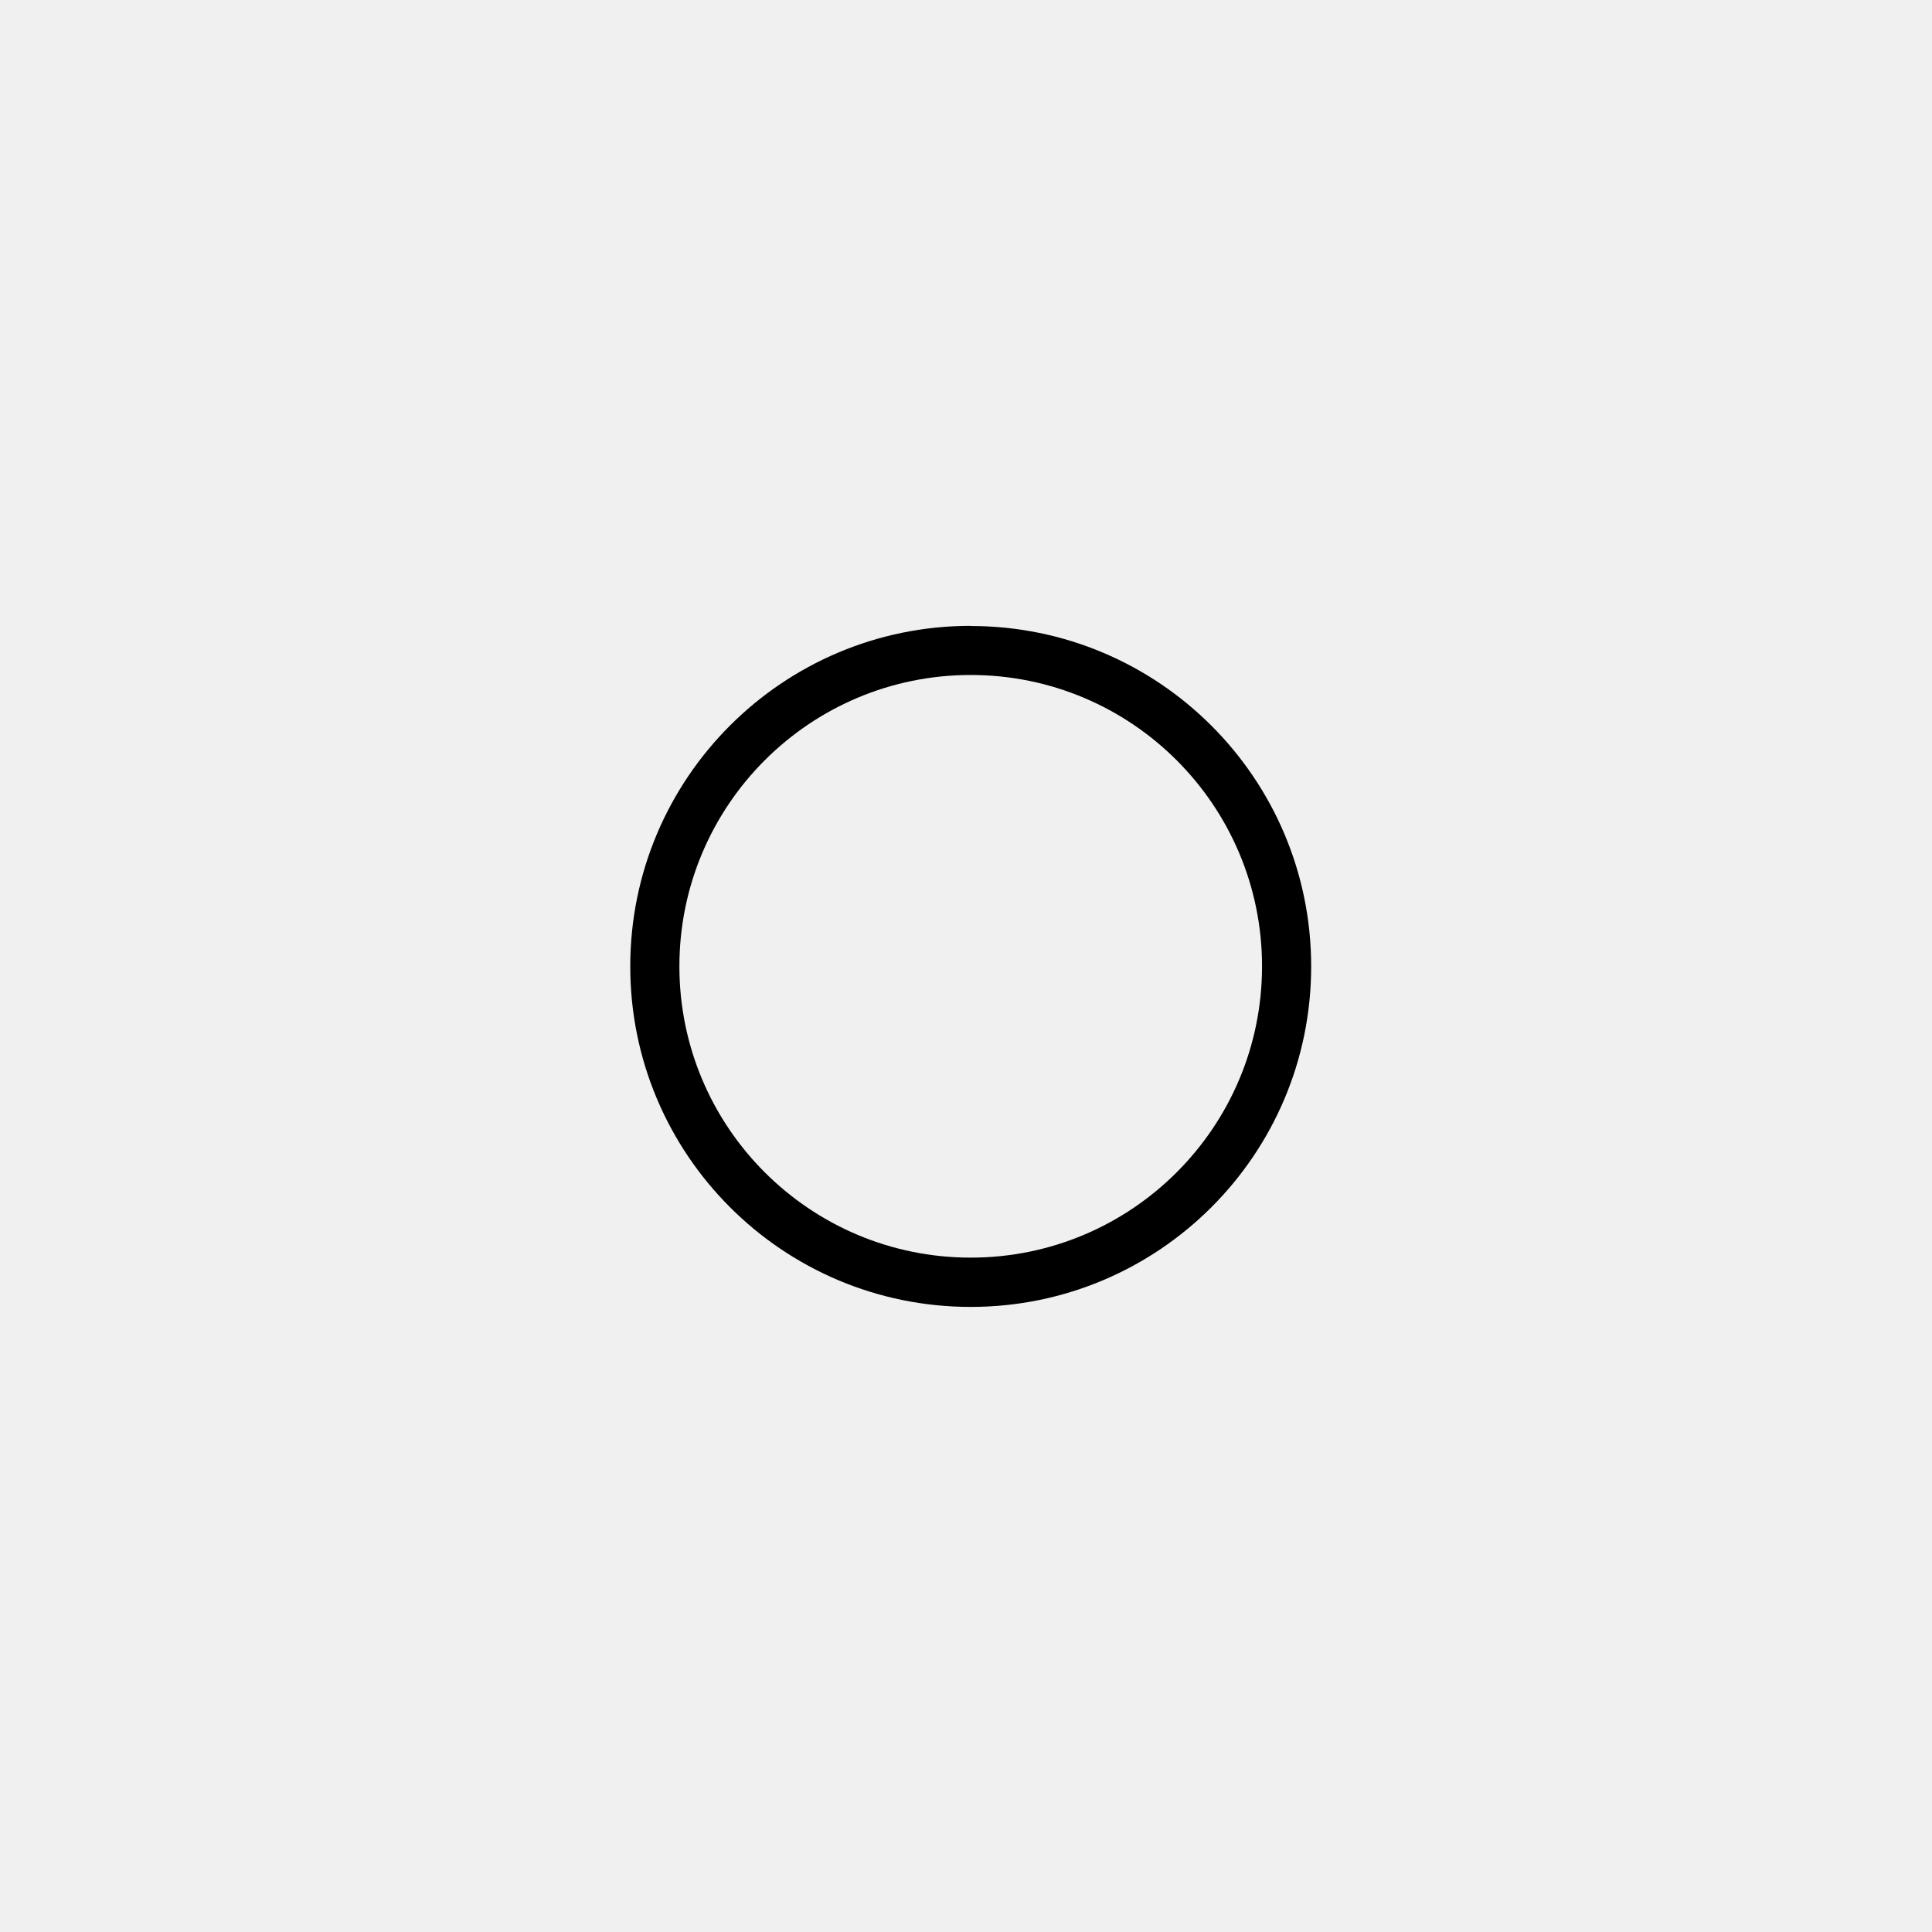
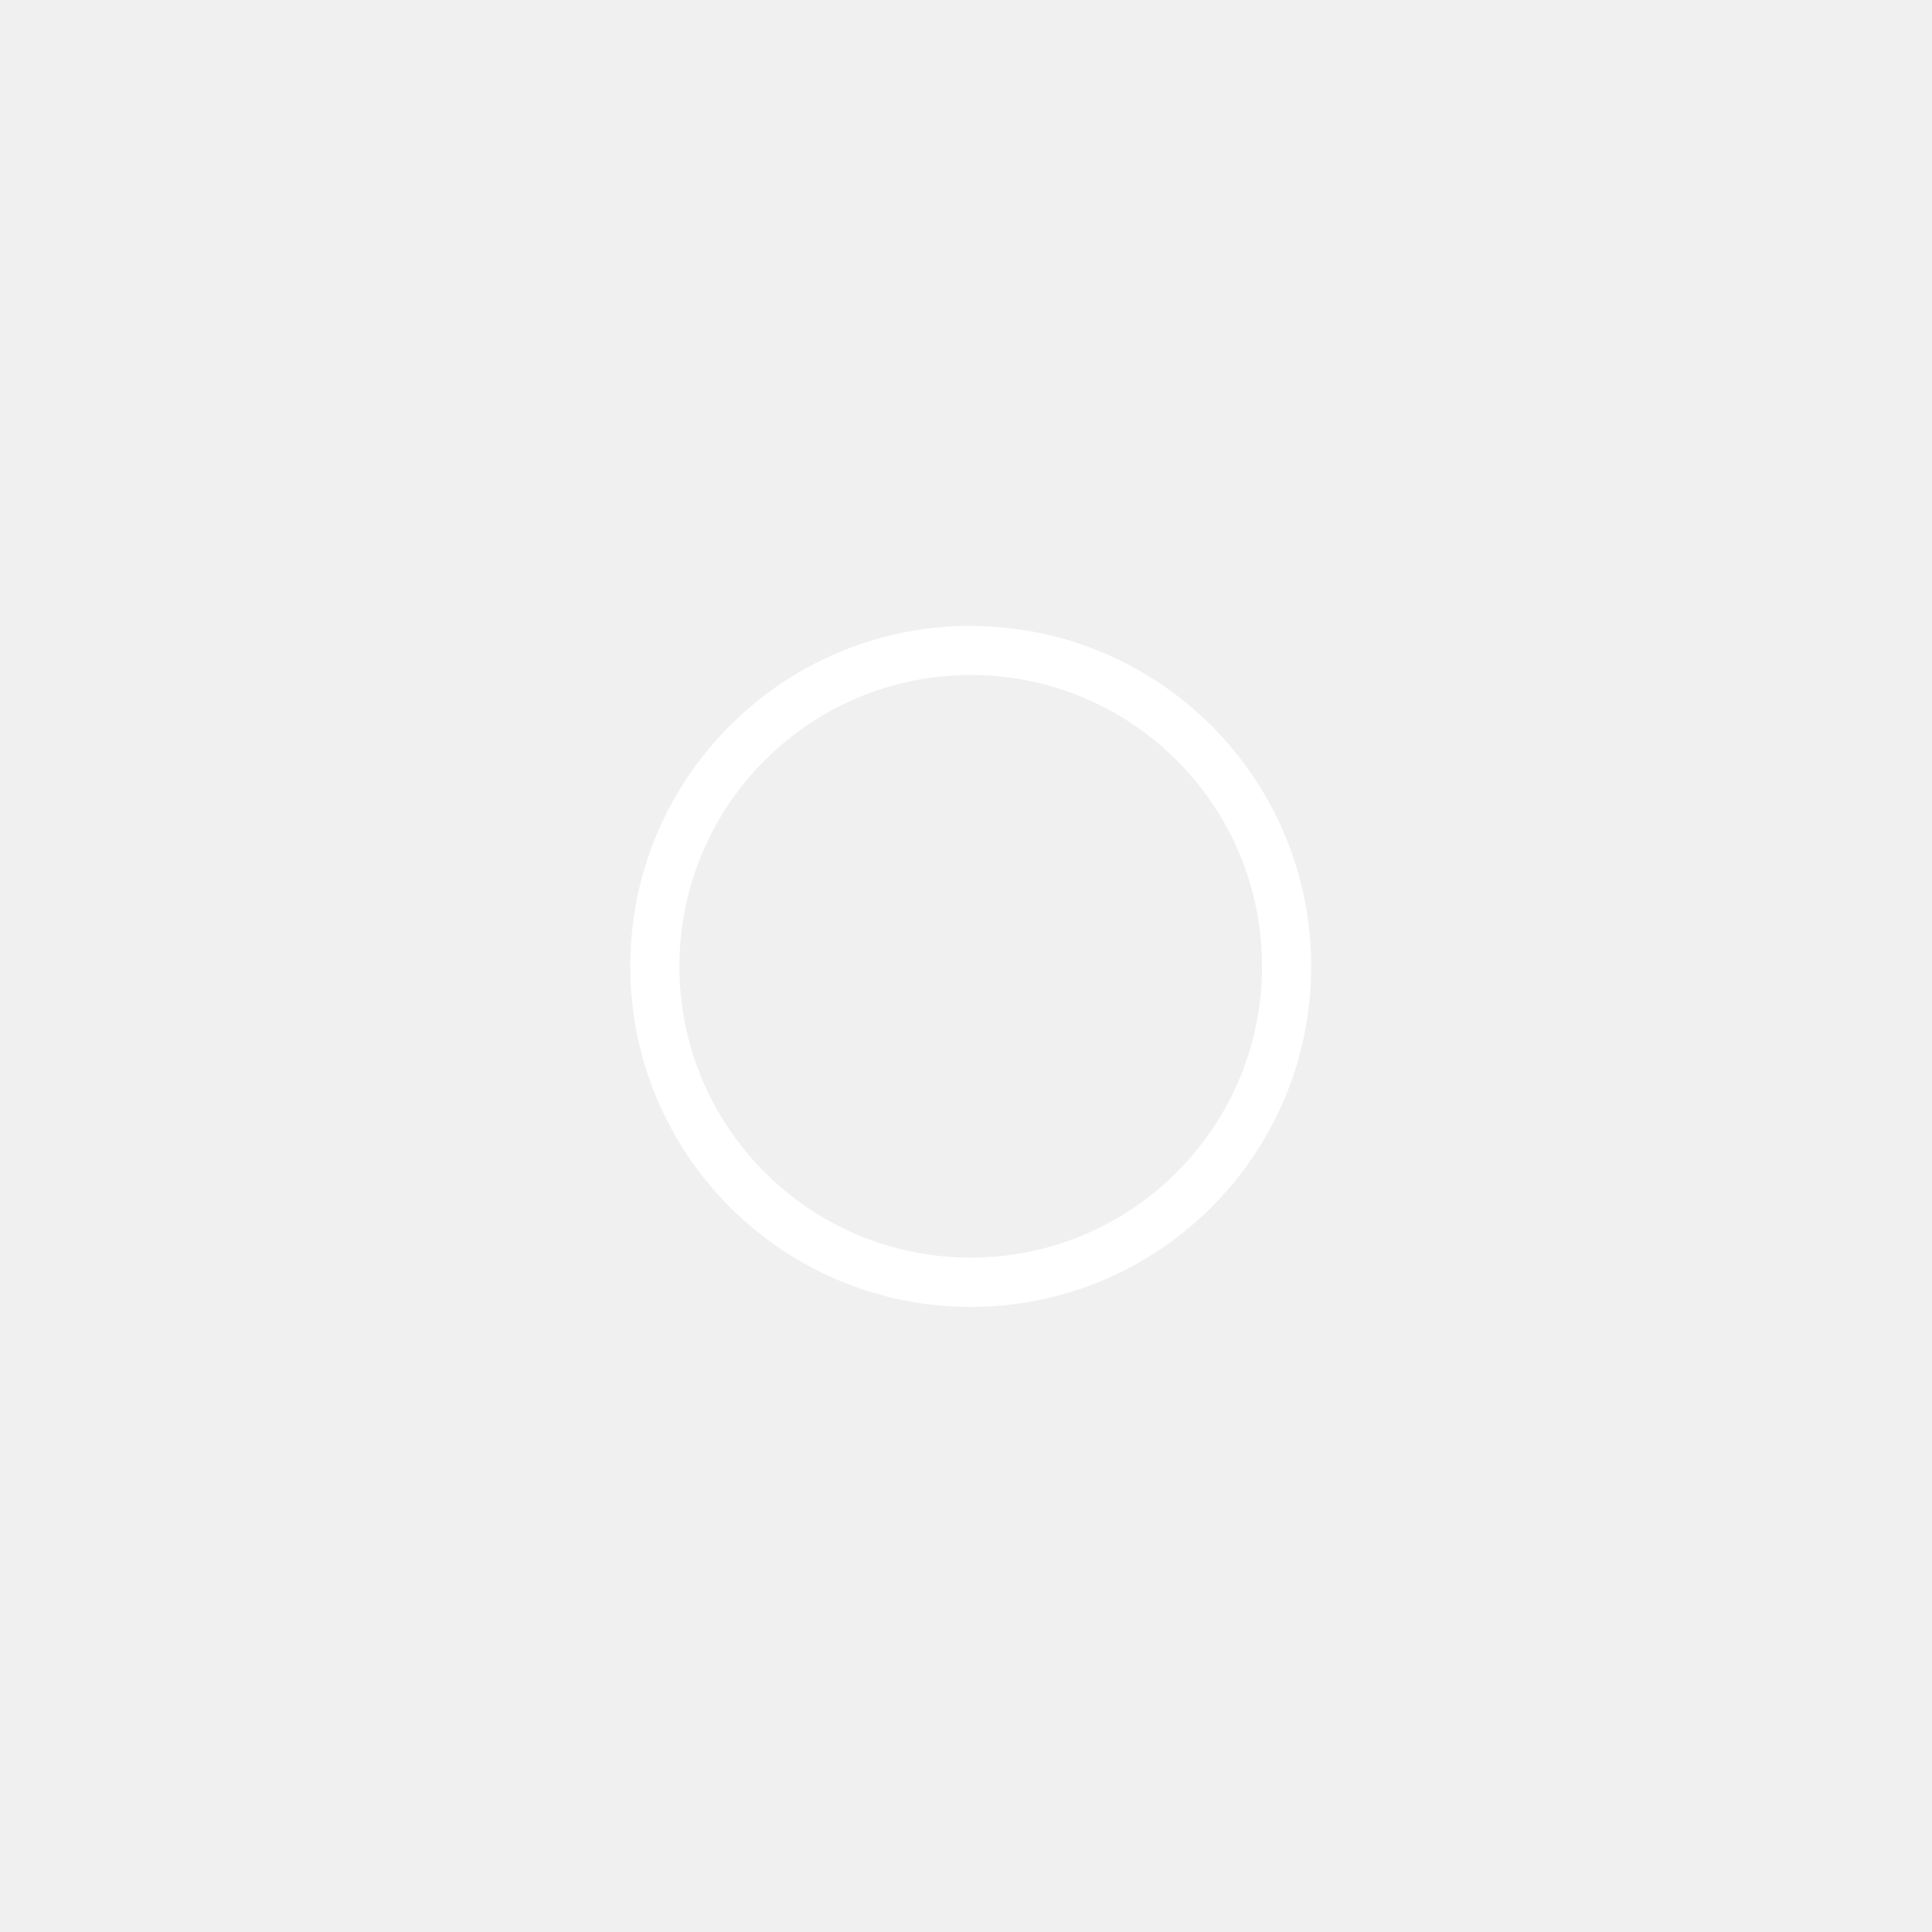
- <svg xmlns="http://www.w3.org/2000/svg" viewBox="0 0 12.7 12.7">
+ <svg xmlns="http://www.w3.org/2000/svg" viewBox="0 0 12.7 12.7" style="fill:#fff">
  <path d="M6.381 4.114a2.238 2.238 0 0 0-2.238 2.238A2.238 2.238 0 0 0 6.381 8.591a2.238 2.238 0 0 0 2.238-2.238 2.238 2.238 0 0 0-2.238-2.238zm0 .323a1.915 1.915 0 0 1 1.915 1.915 1.915 1.915 0 0 1-1.915 1.915 1.915 1.915 0 0 1-1.915-1.915 1.915 1.915 0 0 1 1.915-1.915z" />
</svg>
